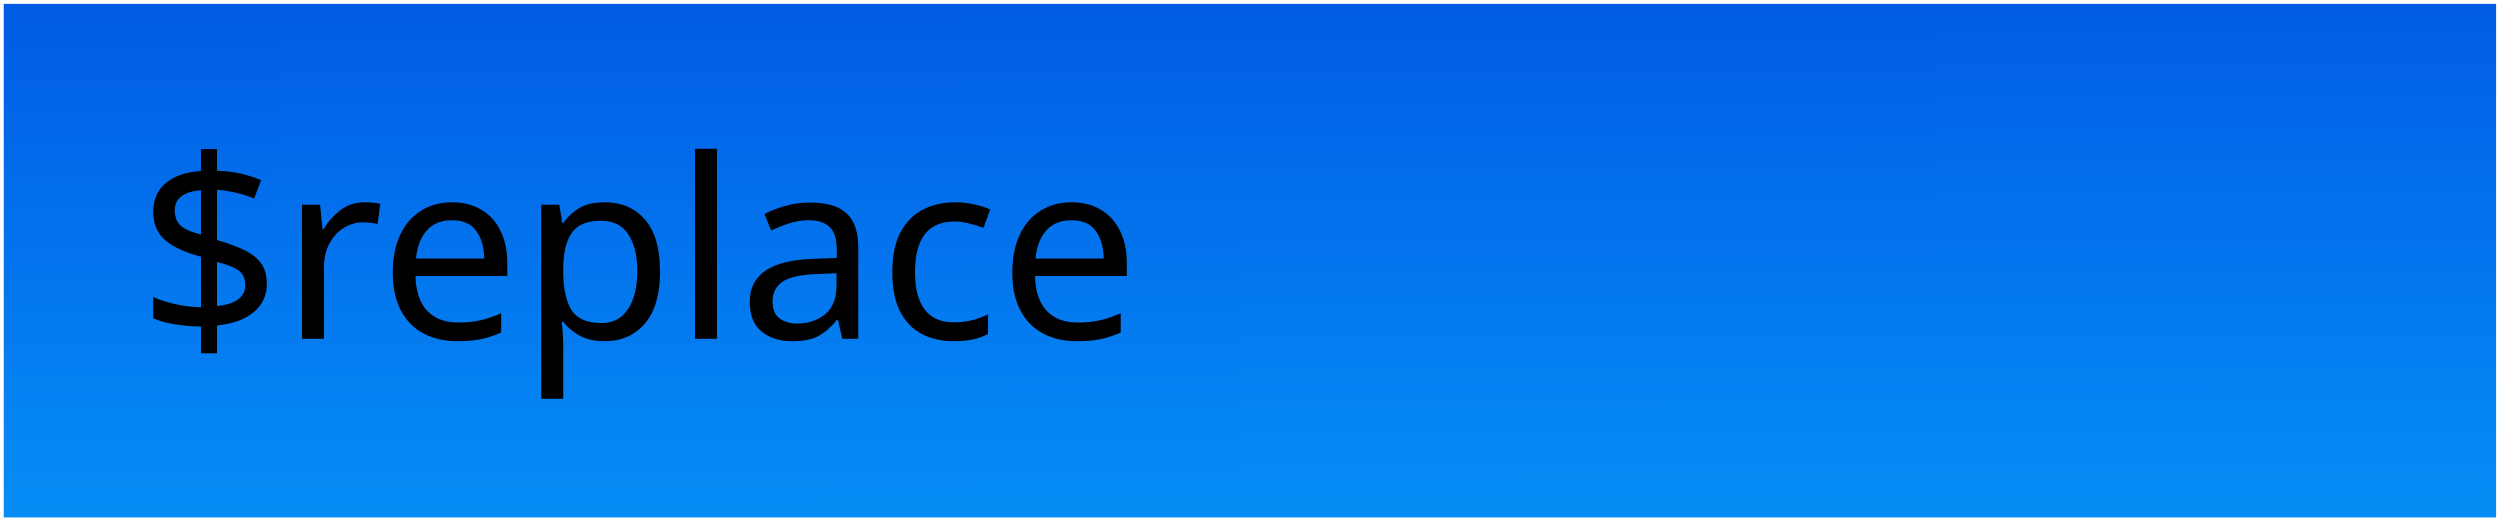
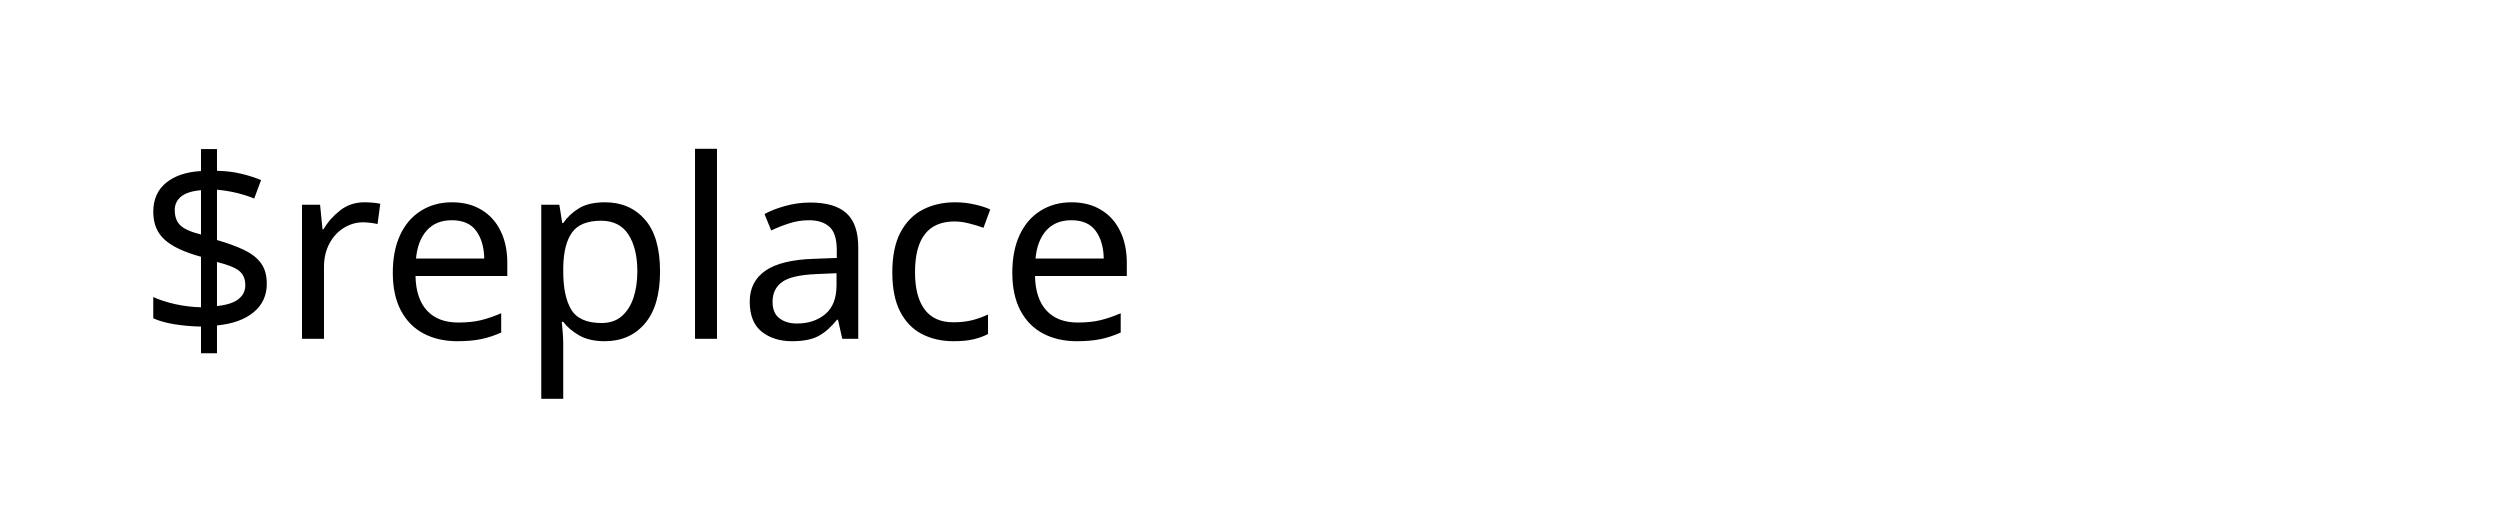
<svg xmlns="http://www.w3.org/2000/svg" version="1.1" id="svg3293" x="0px" y="0px" width="320px" height="66.719px" viewBox="0 0 320 66.719" enable-background="new 0 0 320 66.719" xml:space="preserve">
  <g id="layer1" transform="translate(-11.4375,-19)">
-     <linearGradient id="rect2985_1_" gradientUnits="userSpaceOnUse" x1="544.968" y1="-565.11" x2="545.254" y2="-627.252" gradientTransform="matrix(0.9543 0 0 -1.0003 -348.7957 -544.3636)">
-       <stop offset="0" style="stop-color:#015DE6" />
-       <stop offset="1" style="stop-color:#058CF5" />
-     </linearGradient>
-     <rect id="rect2985" x="11.917" y="19.494" fill="url(#rect2985_1_)" width="319.023" height="65.737" />
    <text transform="matrix(1 0 0 1 29.0713 62.3623)" font-family="'ArialMT'" font-size="32">$replace</text>
    <rect id="anchor" x="292.785" y="45.219" fill="#00FF0F" fill-opacity="0" width="16.43" height="17.143" />
  </g>
</svg>
